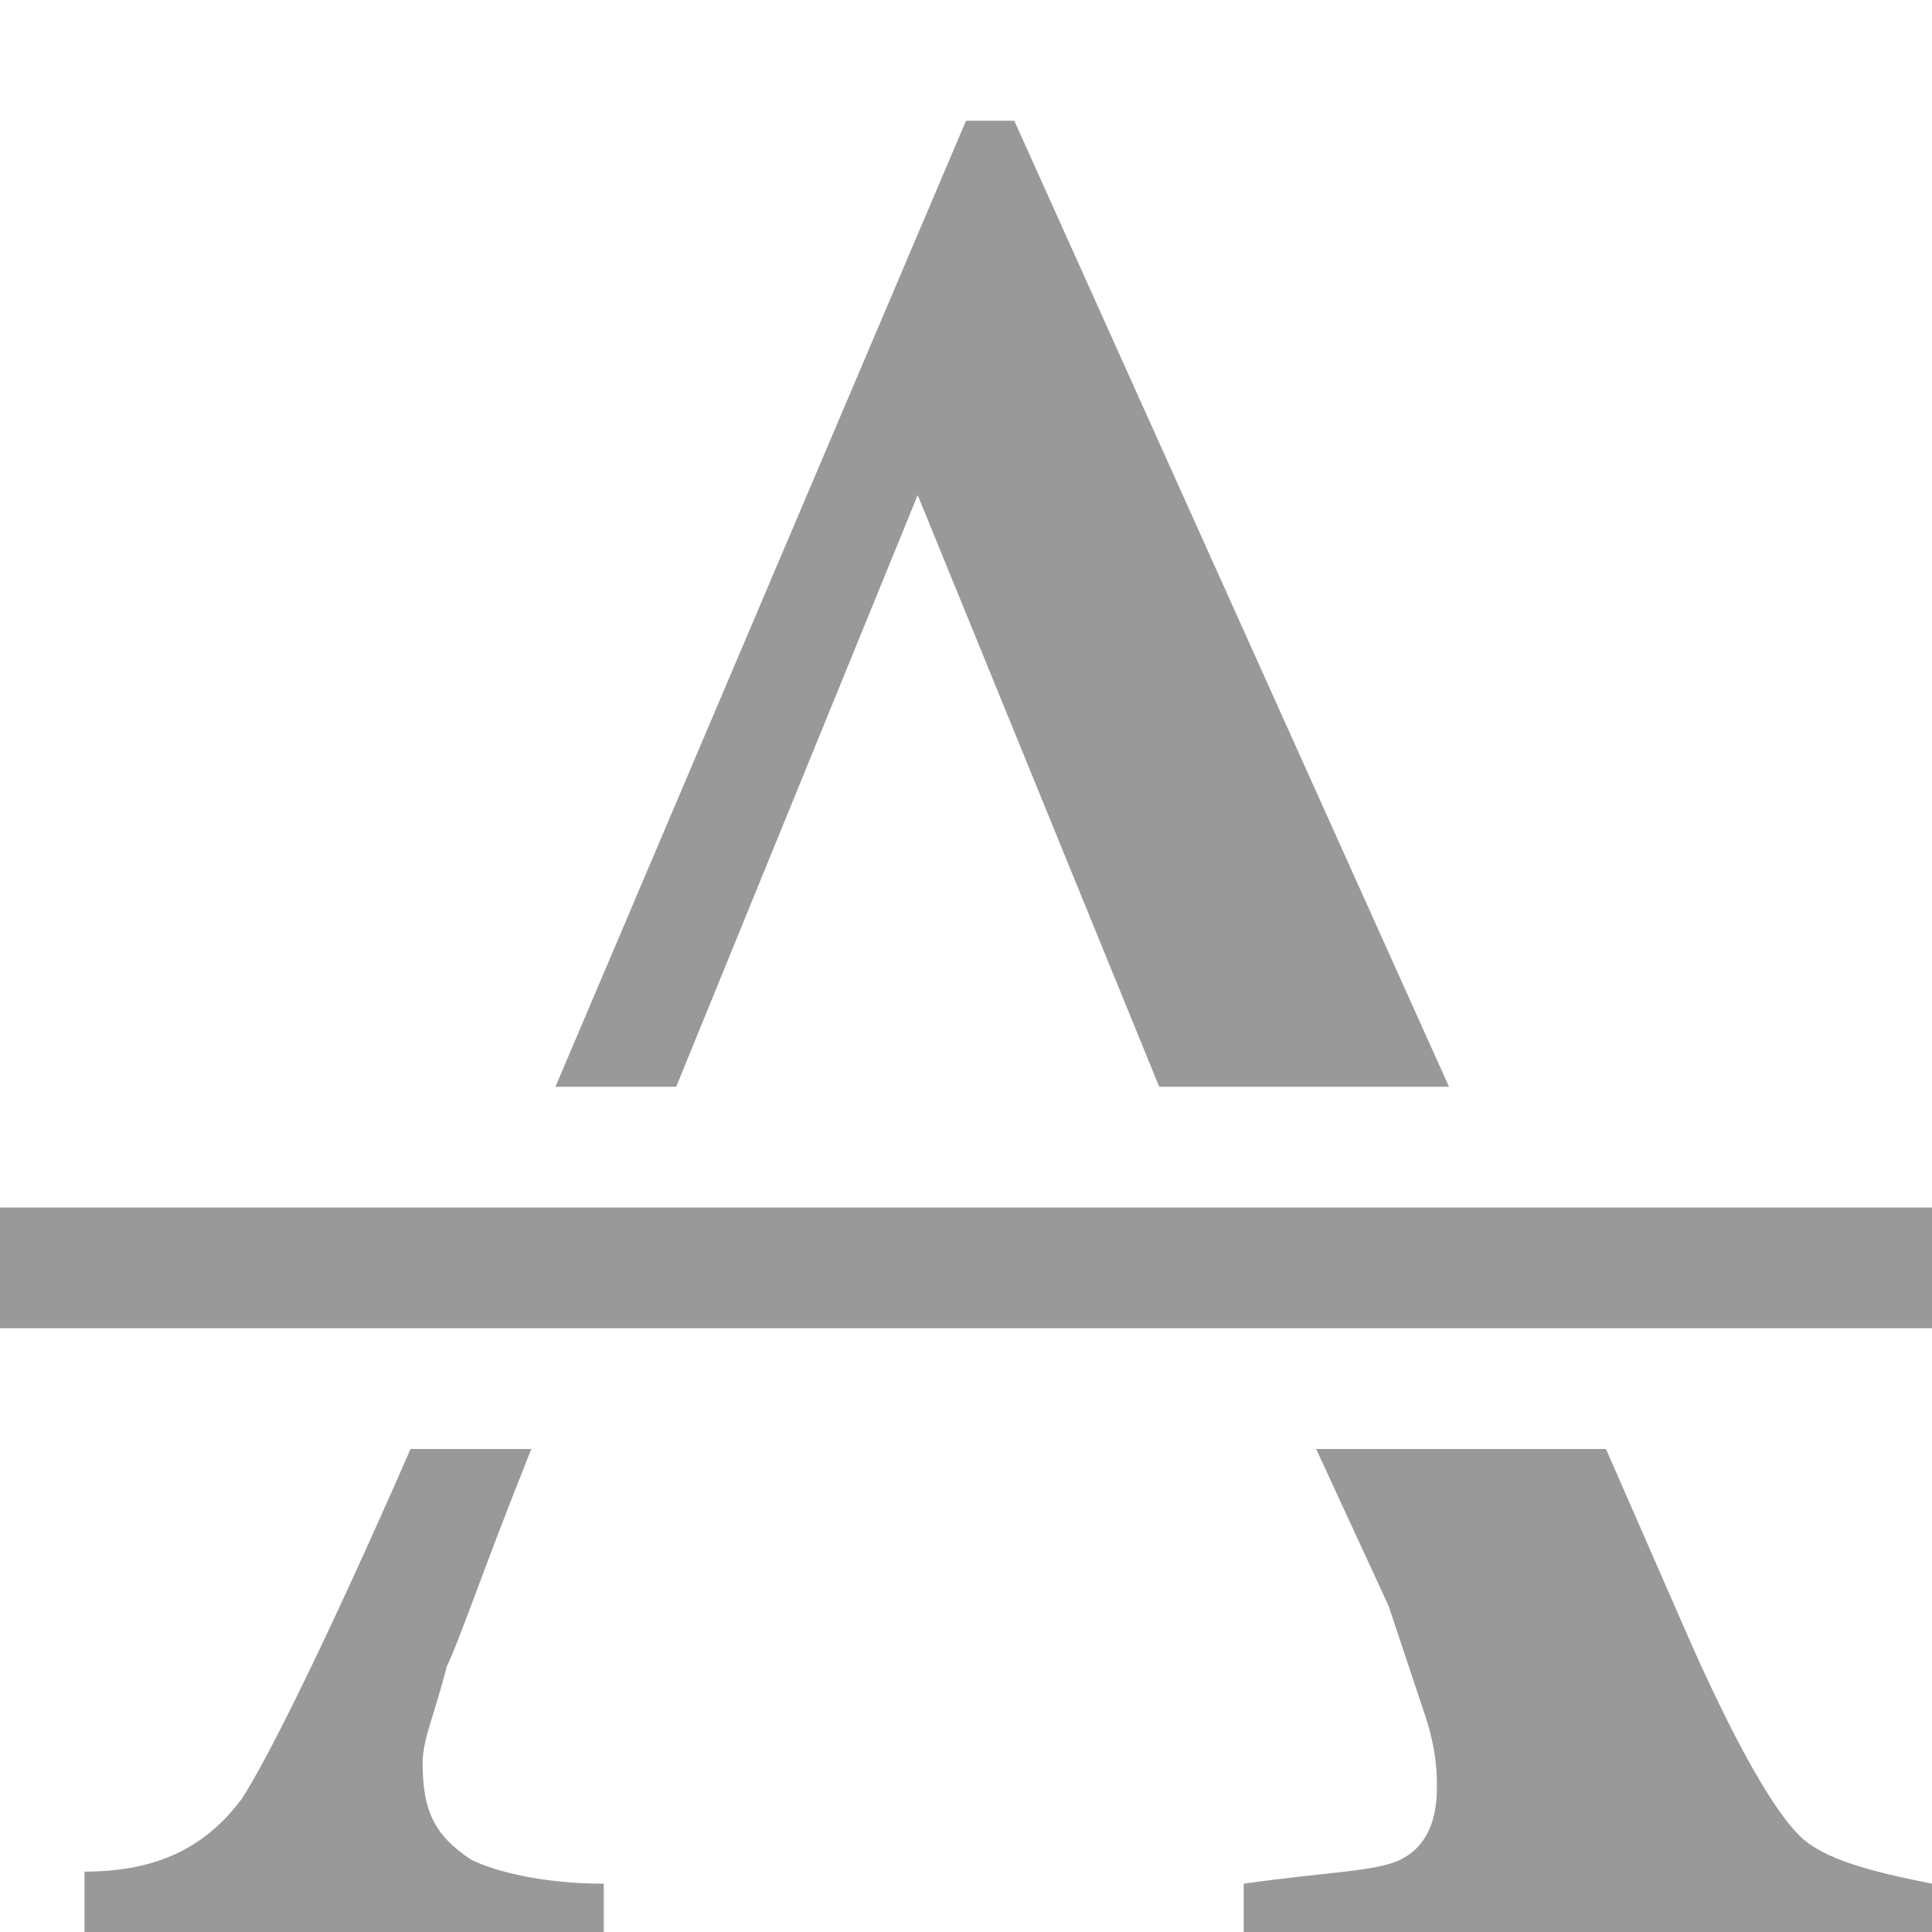
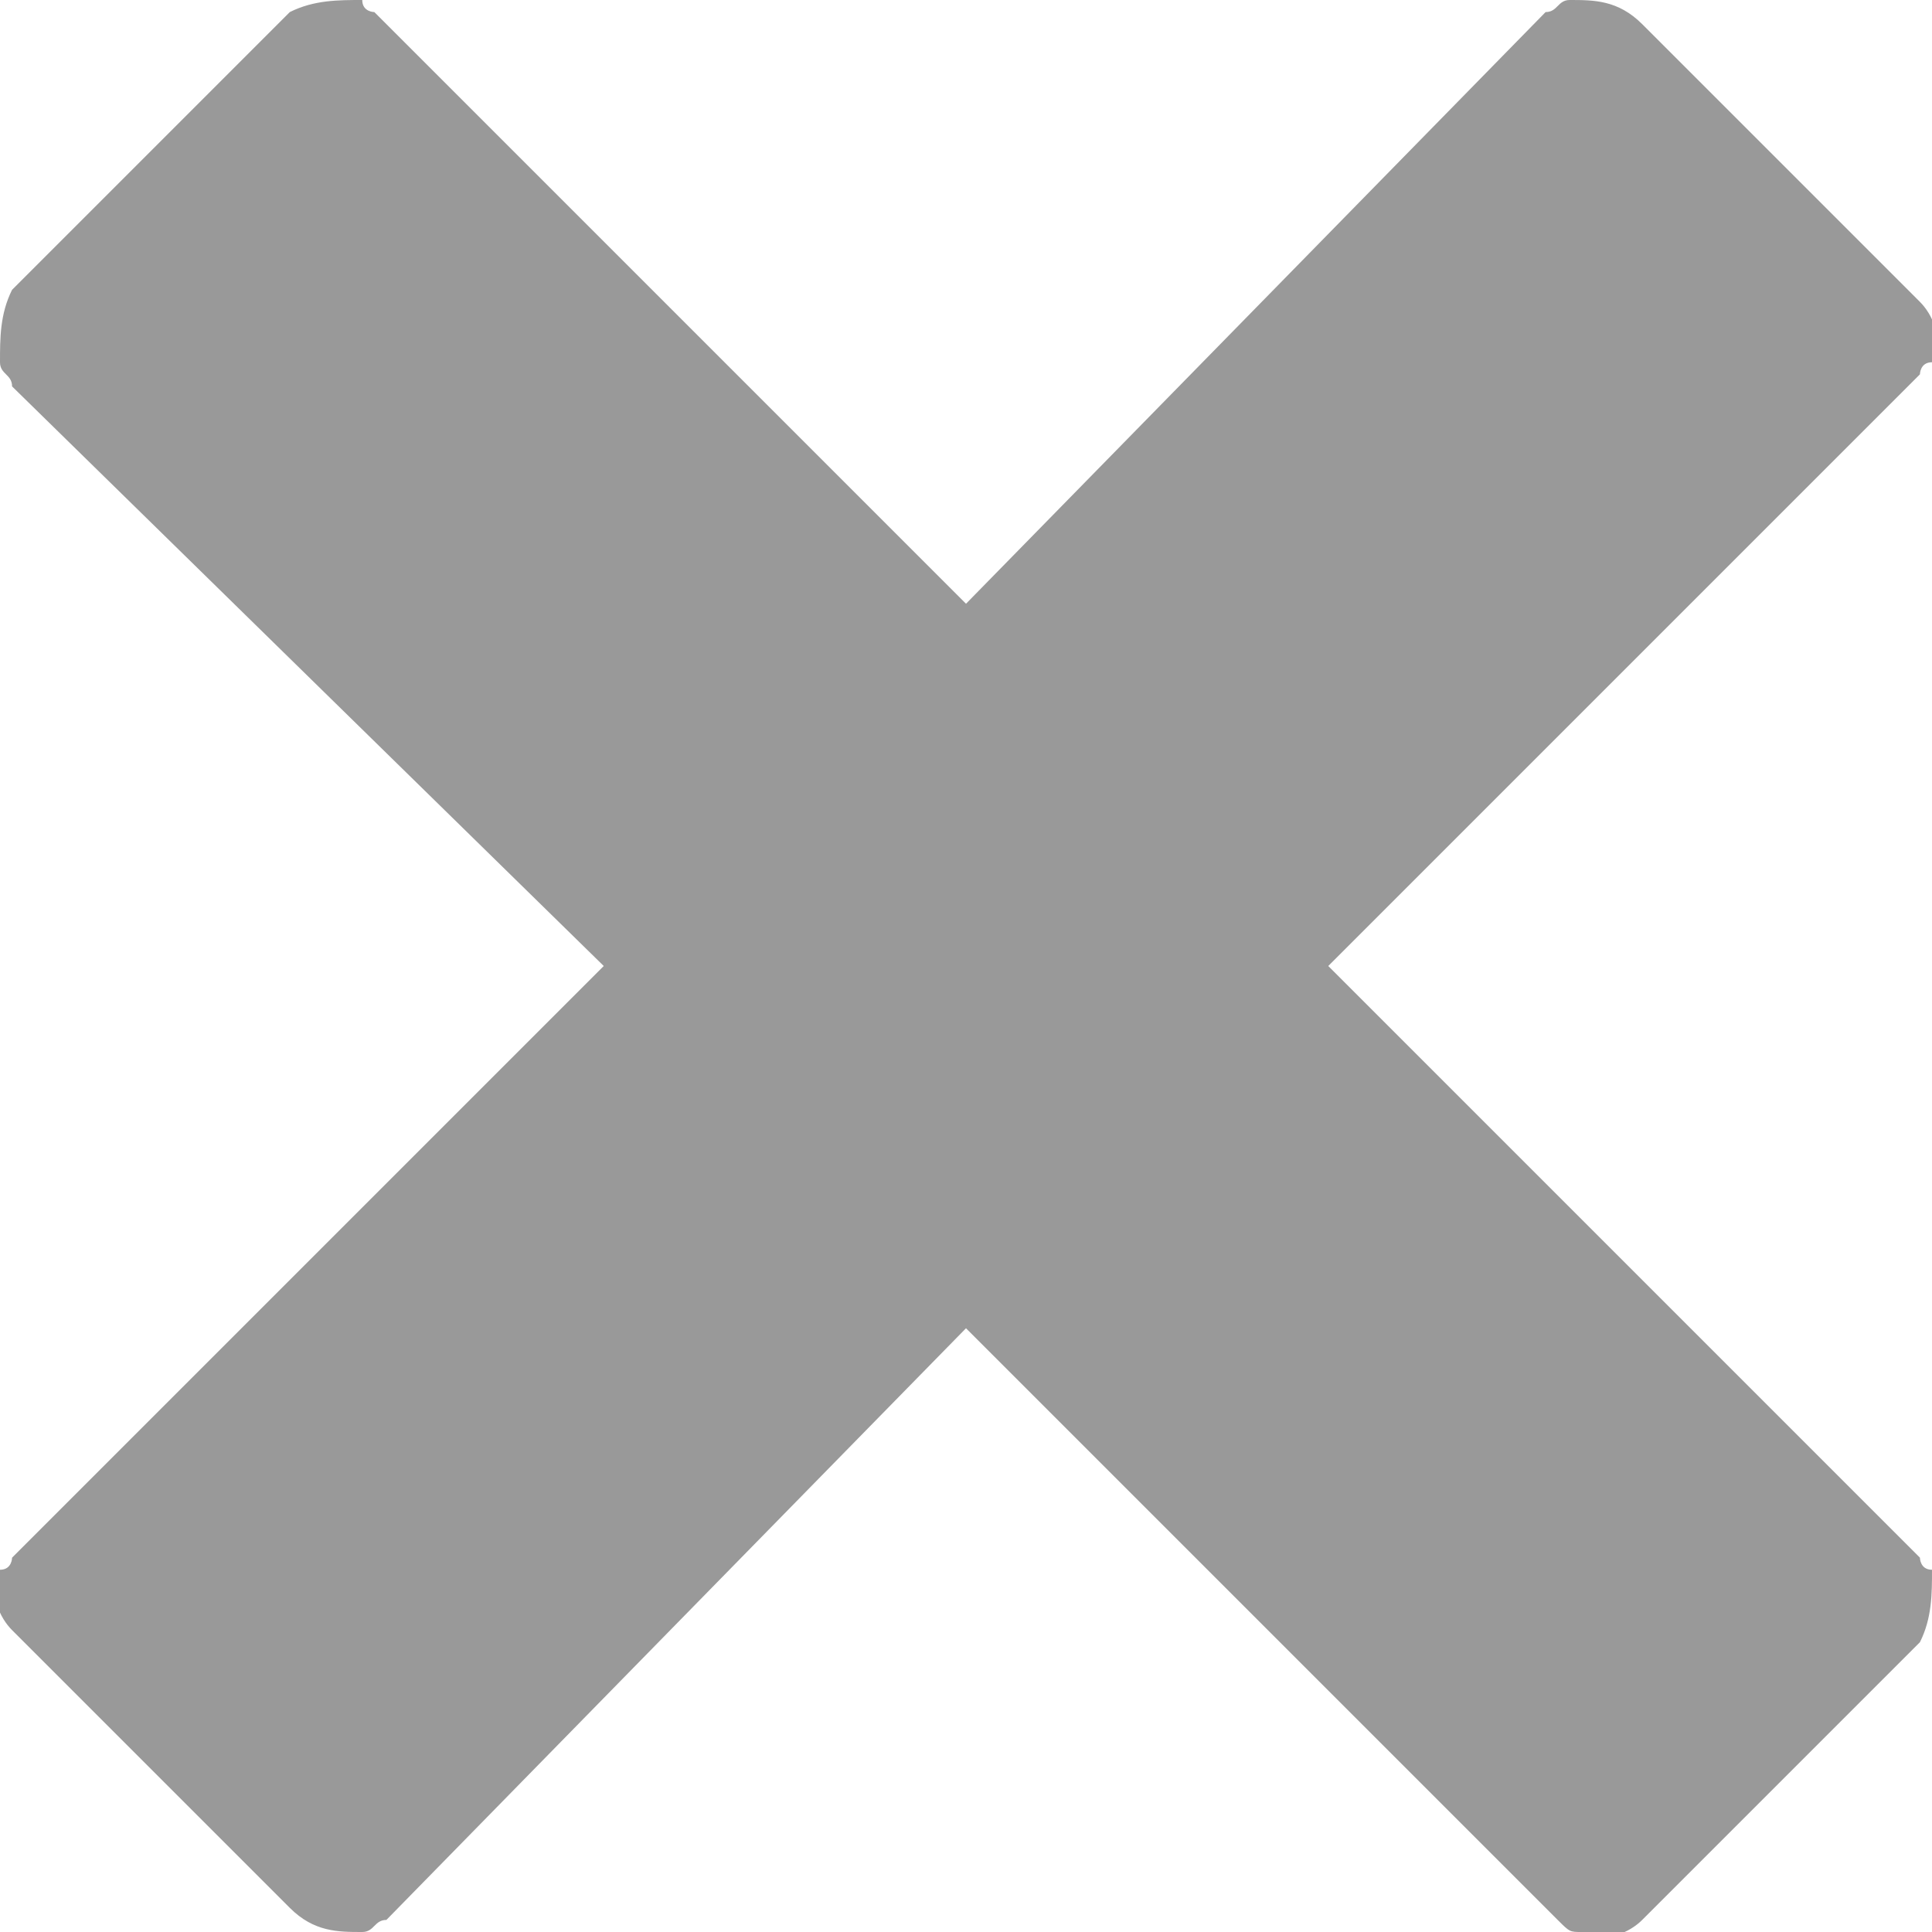
- <svg xmlns="http://www.w3.org/2000/svg" version="1.1" x="0px" y="0px" width="16px" height="16px" viewBox="0 -1 16 16" style="overflow:visible;enable-background:new 0 -1 16 16;" xml:space="preserve" preserveAspectRatio="xMinYMid meet">
+ <svg xmlns="http://www.w3.org/2000/svg" version="1.1" x="0px" y="0px" width="16px" height="16px" viewBox="0 0 16 16" style="overflow:visible;enable-background:new 0 0 16 16;" xml:space="preserve" preserveAspectRatio="xMinYMid meet">
  <defs>
</defs>
-   <path style="fill:#999999;" d="M14.9,14.2c0.2,0.2,0.6,0.3,1.1,0.4V15h-5.7v-0.4c0.7-0.1,1.1-0.1,1.3-0.2c0.2-0.1,0.3-0.3,0.3-0.6  c0-0.1,0-0.3-0.1-0.6c-0.1-0.3-0.2-0.6-0.3-0.9L10.9,11h2.4l0.7,1.6C14.4,13.5,14.7,14,14.9,14.2z M3.5,13.6c0-0.2,0.1-0.4,0.2-0.8  C3.8,12.6,4,12,4.4,11h-1c-0.7,1.6-1.2,2.6-1.4,2.9c-0.3,0.4-0.7,0.6-1.3,0.6V15H5v-0.4c-0.5,0-0.9-0.1-1.1-0.2  C3.6,14.2,3.5,14,3.5,13.6z M5.6,8l2-4.9l2,4.9H12L8.4,0H8L4.6,8H5.6z M16,9H0v1h16V9z" />
+   <path style="fill:#999999;" d="M15.9,12.9L15.9,12.9L11,8l4.9-4.9C15.9,3.1,15.9,3,16,3c0.1-0.2,0-0.4-0.1-0.5l-2.3-2.3  C13.4,0,13.2,0,13,0c-0.1,0-0.1,0.1-0.2,0.1L8,5L3.1,0.1C3.1,0.1,3,0.1,3,0C2.8,0,2.6,0,2.4,0.1L0.1,2.4C0,2.6,0,2.8,0,3  c0,0.1,0.1,0.1,0.1,0.2L5,8l-4.9,4.9C0.1,12.9,0.1,13,0,13c-0.1,0.2,0,0.4,0.1,0.5l2.3,2.3C2.6,16,2.8,16,3,16  c0.1,0,0.1-0.1,0.2-0.1L8,11l4.9,4.9c0.1,0.1,0.1,0.1,0.2,0.1c0.2,0.1,0.4,0,0.5-0.1l2.3-2.3C16,13.4,16,13.2,16,13  C15.9,13,15.9,12.9,15.9,12.9" />
</svg>
